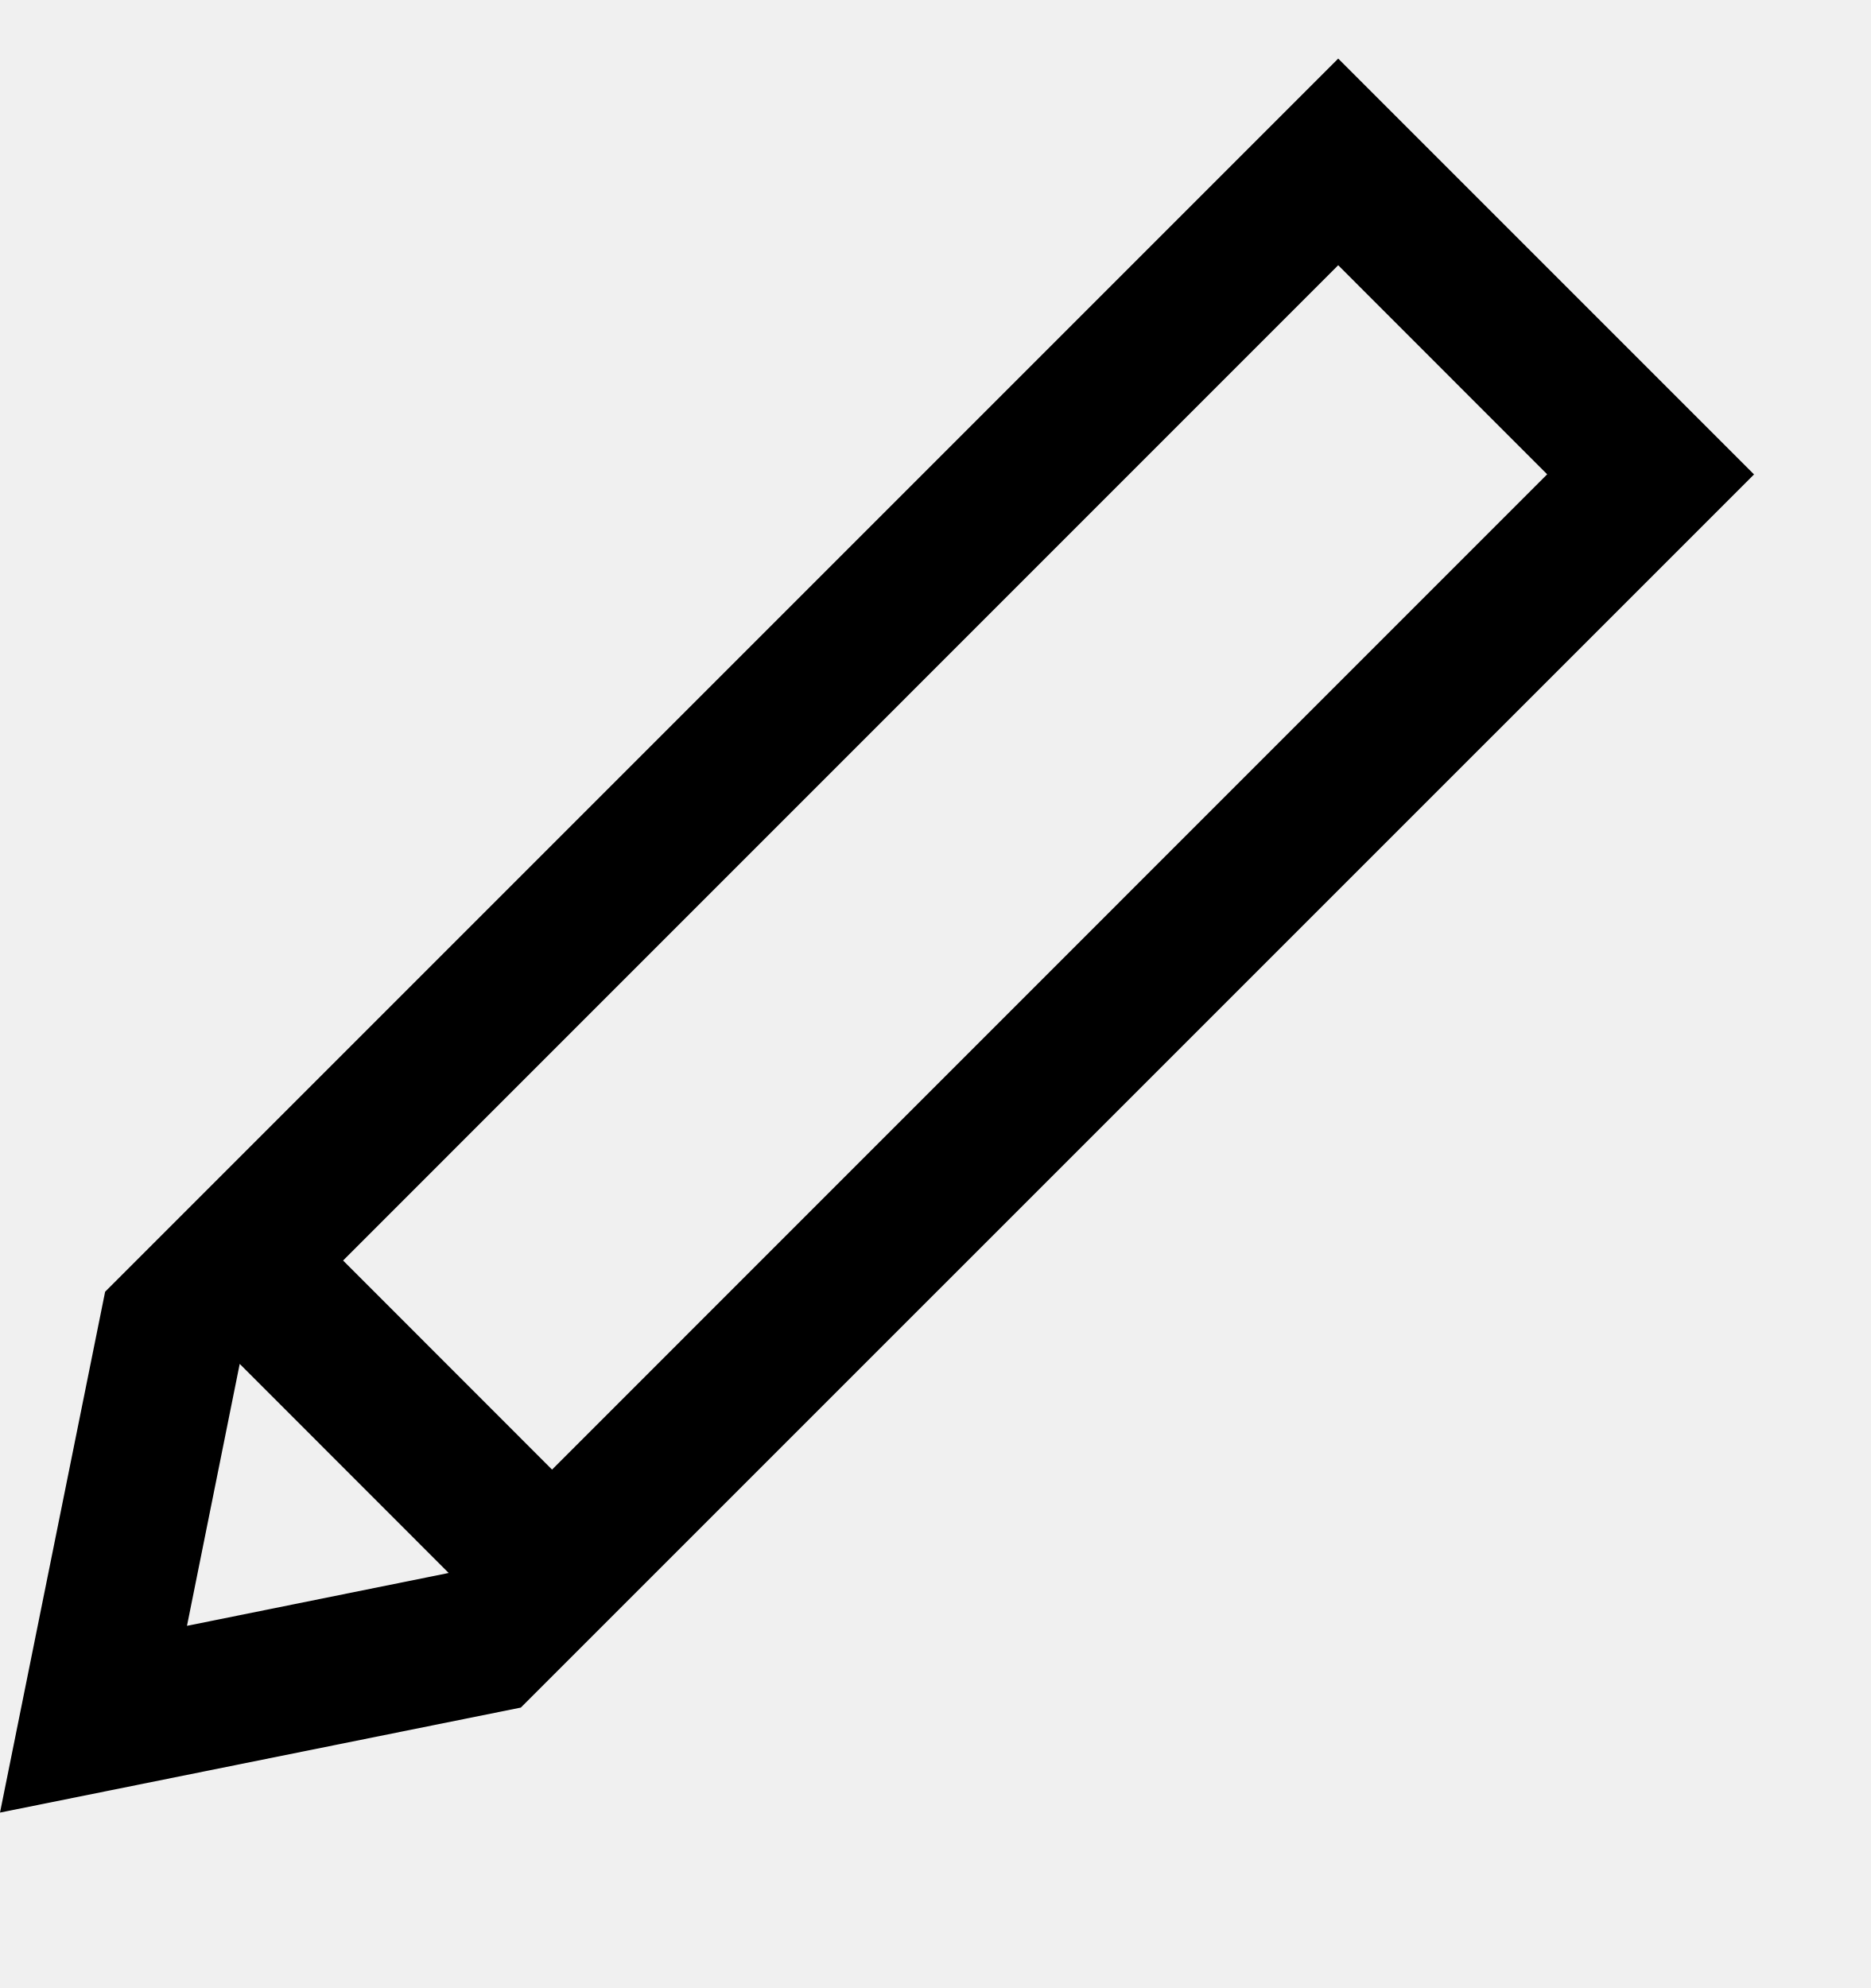
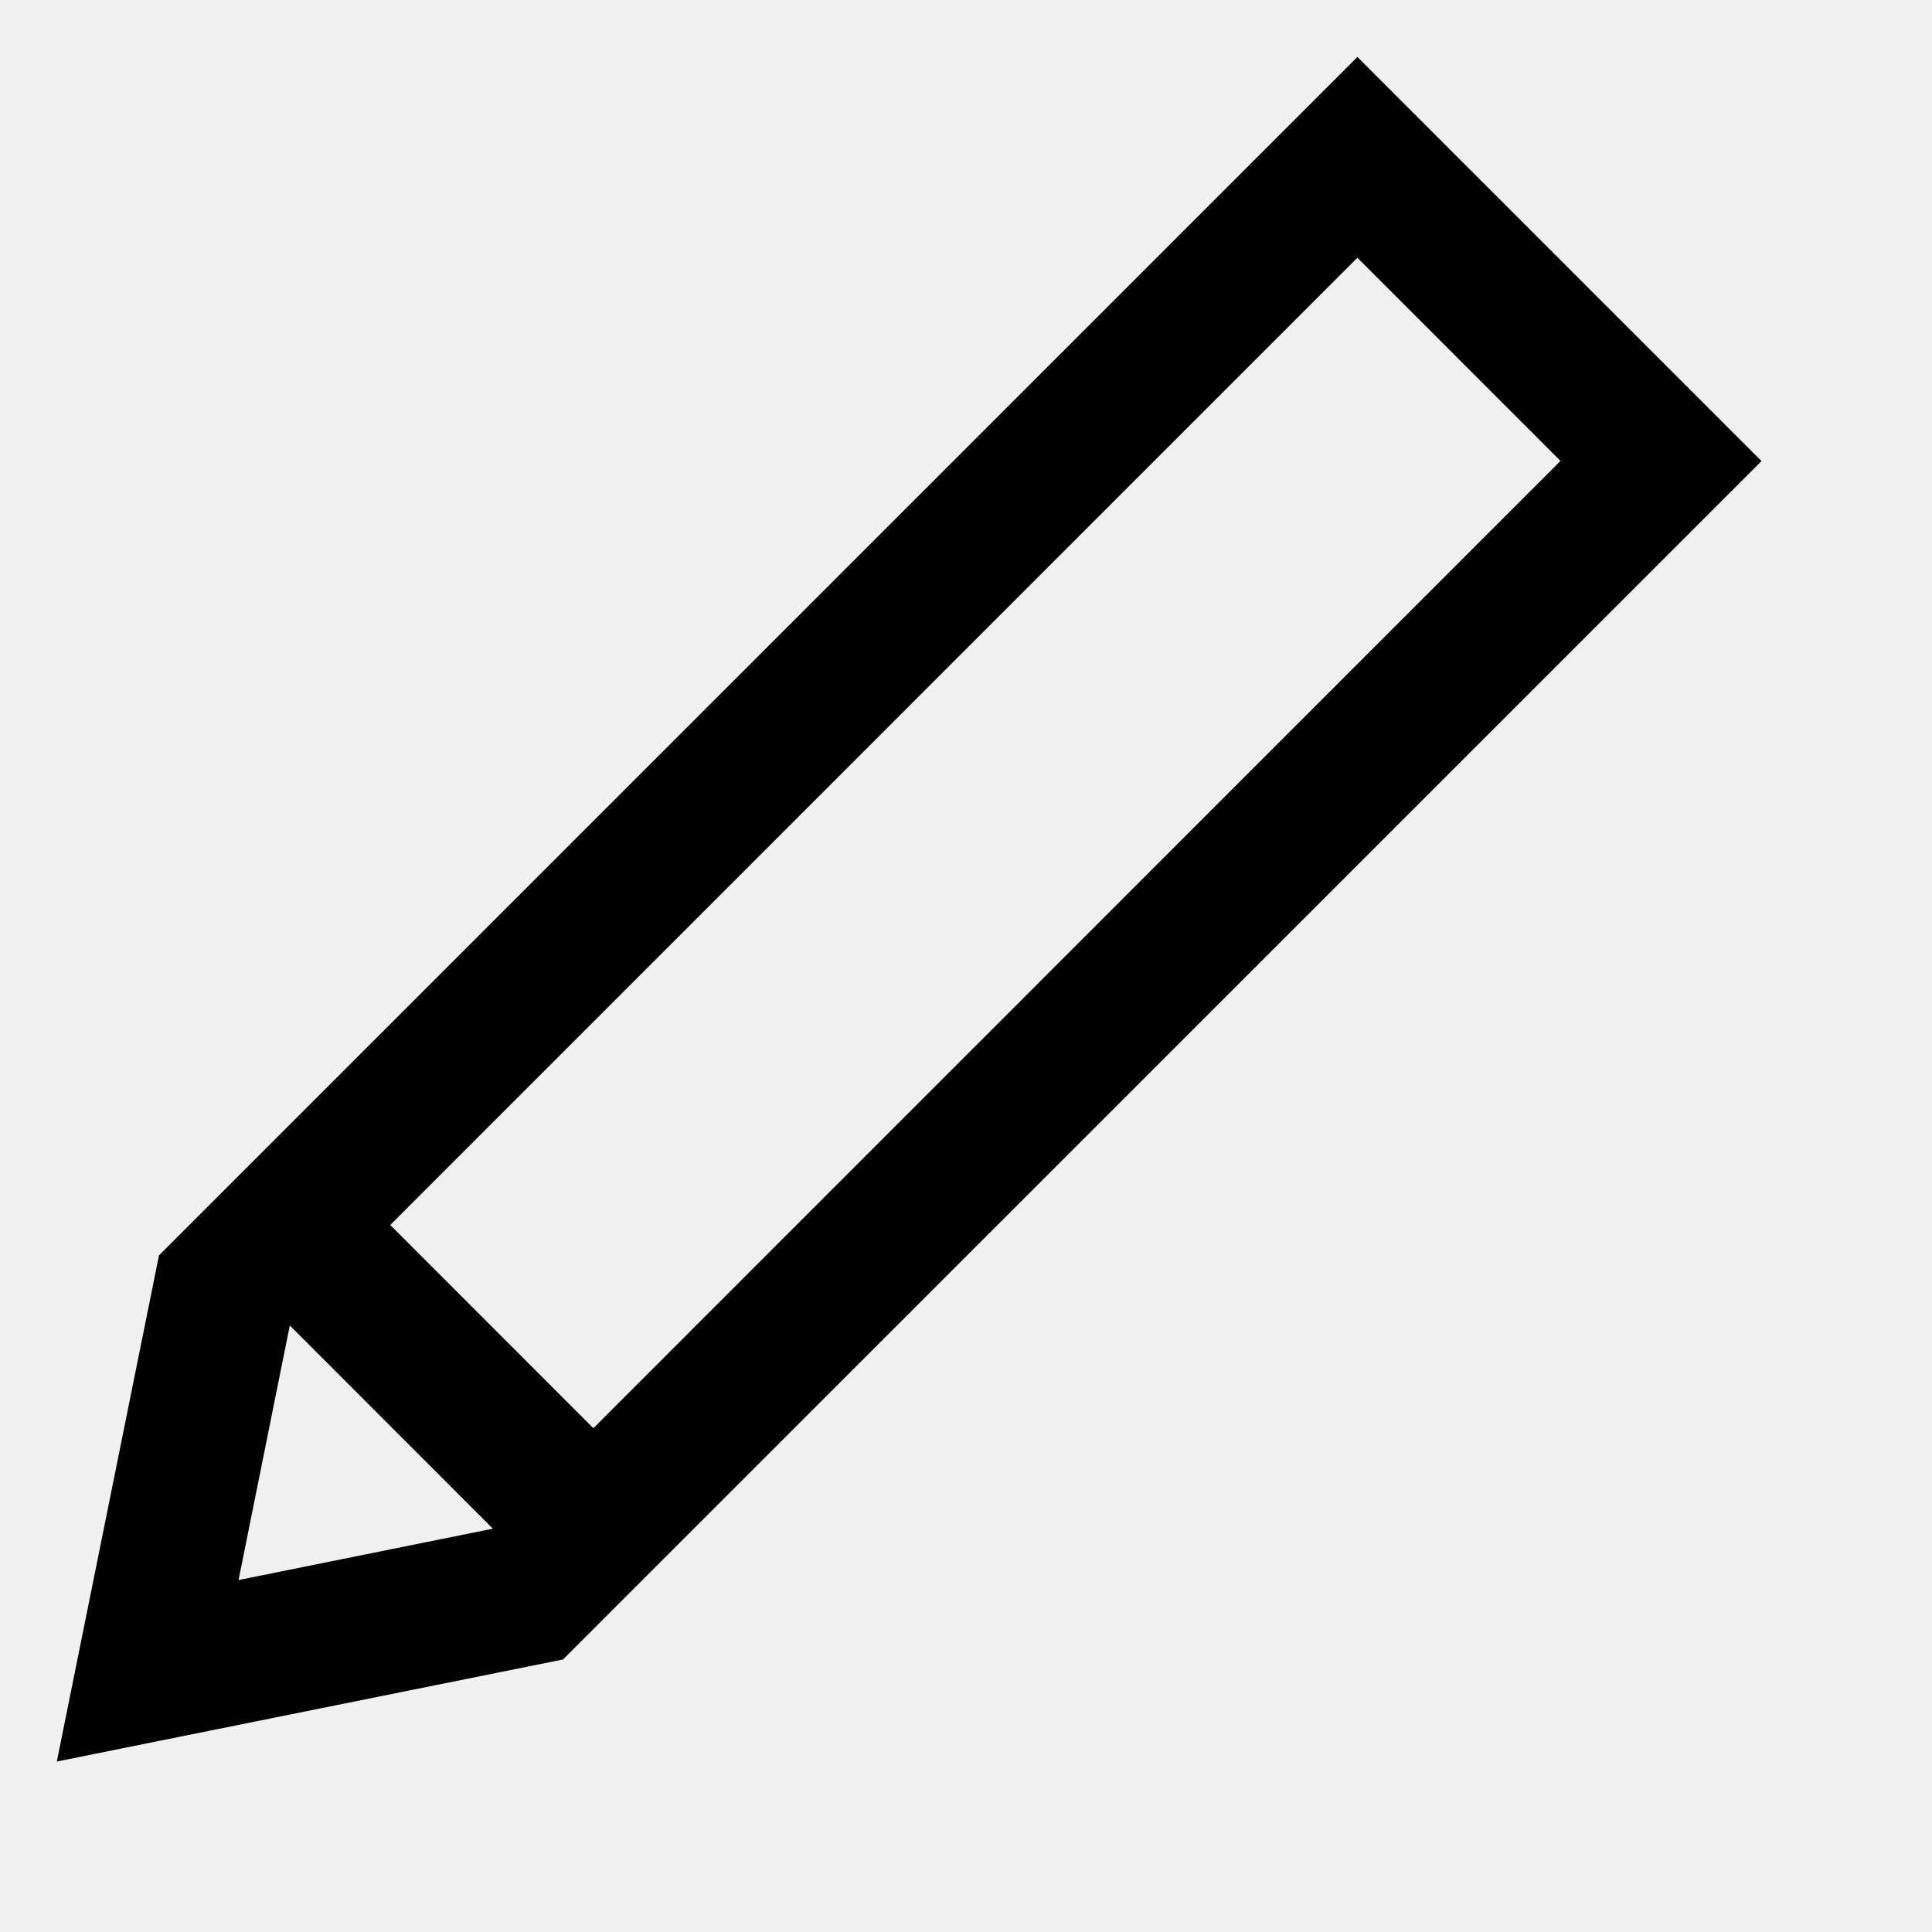
- <svg xmlns="http://www.w3.org/2000/svg" width="16" height="17" viewBox="0 0 16 17" fill="none">
+ <svg xmlns="http://www.w3.org/2000/svg" width="20" height="20" viewBox="0 0 16 17" fill="none">
  <g clip-path="url(#clip0_130_1517)">
    <path d="M0.899 11.046L0 15.5L4.454 14.602L15 4.057L11.444 0.501L0.899 11.046ZM1.599 13.903L2.05 11.663L3.837 13.451L1.599 13.903ZM13.231 4.056L4.721 12.567L2.934 10.779L11.444 2.268L13.231 4.056Z" fill="black" />
  </g>
  <defs>
    <clipPath id="clip0_130_1517">
      <rect width="16" height="16" fill="white" transform="translate(0 0.5)" />
    </clipPath>
  </defs>
</svg>
